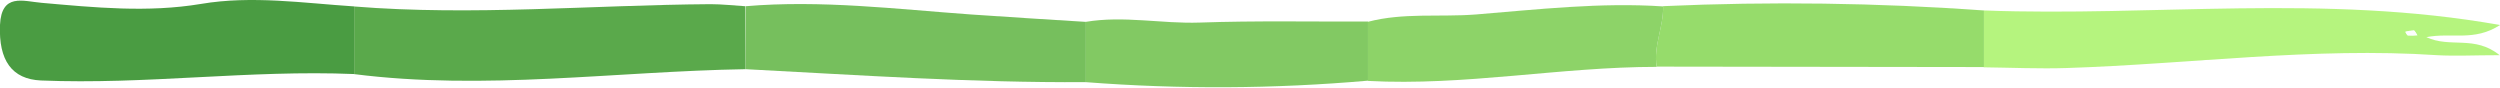
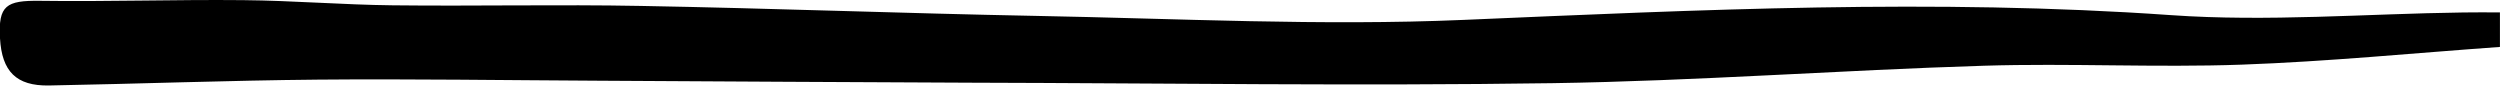
- <svg xmlns="http://www.w3.org/2000/svg" viewBox="0 0 389.59 13.6">
-   <defs>
-     <style>.cls-1{fill:#fcfefc;}.cls-2{fill:#5aa94b;}.cls-3{fill:#4a9c42;}.cls-4{fill:#b5f47e;}.cls-5{fill:#76bf5d;}.cls-6{fill:#96dc6b;}.cls-7{fill:#8dd368;}.cls-8{fill:#82c963;}</style>
-   </defs>
+ <svg xmlns="http://www.w3.org/2000/svg" viewBox="0 0 367.01 12.55">
  <g id="Calque_2" data-name="Calque 2">
    <g id="Calque_1-2" data-name="Calque 1">
-       <path class="cls-1" d="M213.19,12.57c15.07.81,29.95-2.23,45-2.19l51,.07c4.32.05,8.64.25,12.95.11,19.24-.61,38.4-3.28,57.71-2,2.84.19,5.7,0,9.73,0-3.91-3.16-7.67-1.06-11.42-2.81,3.92-.77,7.47.72,11.48-1.89-27.53-4.9-54-1.29-80.42-2.27a429.94,429.94,0,0,0-50-.67c-9.77-.61-19.5.51-29.21,1.26-5.59.43-11.26-.31-16.78,1.14-8.75,0-17.51-.15-26.25.16-5.94.2-11.84-1.1-17.76-.11-5.95-.38-11.91-.73-17.85-1.15C139.61,1.42,127.92,0,116.14,1c-1.8-.11-3.62-.34-5.42-.32C92.21.78,73.71,2.5,55.2,1c-8-.53-15.93-1.74-23.87-.4C23,2,14.76,1.17,6.48.44,3.6.19.24-1.12,0,3.88c-.25,5.56,1.86,8.46,6.36,8.66,16.3.69,32.53-1.67,48.83-1,20.36,2.59,40.65-.43,61-.77,17.65.92,35.29,2.13,53,2A267.37,267.37,0,0,0,213.19,12.57Z" />
-       <path class="cls-2" d="M116.19,10.78c-20.33.34-40.62,3.36-61,.77,0-3.51,0-7,0-10.54,18.51,1.49,37-.23,55.52-.36,1.8,0,3.62.21,5.42.32C116.16,4.24,116.17,7.51,116.19,10.78Z" />
-       <path class="cls-3" d="M55.2,1c0,3.51,0,7,0,10.54-16.3-.68-32.53,1.68-48.83,1C1.88,12.34-.23,9.44,0,3.88.24-1.12,3.6.19,6.48.44,14.76,1.17,23,2,31.33.61,39.27-.73,47.24.48,55.2,1Z" />
-       <path class="cls-4" d="M309.17,1.63c26.38,1,52.89-2.63,80.42,2.27-4,2.61-7.56,1.12-11.48,1.89,3.75,1.75,7.51-.35,11.42,2.81-4,0-6.89.16-9.73,0-19.31-1.29-38.47,1.38-57.71,2-4.31.14-8.63-.06-12.95-.11Zm67.54,3.86c-.25-.35-.39-.71-.53-.71a7,7,0,0,0-1.34.2c.14.2.25.54.41.56A9.46,9.46,0,0,0,376.71,5.49Z" />
-       <path class="cls-5" d="M116.19,10.78c0-3.27,0-6.54,0-9.81,11.78-1,23.47.45,35.18,1.29,5.94.42,11.9.77,17.85,1.15V12.8C151.48,12.91,133.84,11.7,116.19,10.78Z" />
-       <path class="cls-6" d="M309.17,1.63l0,8.82-51-.07c-.54-3.23,1.09-6.24,1-9.42A429.94,429.94,0,0,1,309.17,1.63Z" />
-       <path class="cls-7" d="M259.17,1c.09,3.18-1.54,6.19-1,9.42-15,0-29.91,3-45,2.19q0-4.61,0-9.21c5.52-1.45,11.19-.71,16.78-1.14C239.67,1.47,249.4.35,259.17,1Z" />
-       <path class="cls-8" d="M213.18,3.36q0,4.61,0,9.21a267.37,267.37,0,0,1-44,.23V3.41c5.92-1,11.82.31,17.76.11C195.67,3.21,204.43,3.39,213.18,3.36Z" />
-       <path class="cls-1" d="M376.71,5.49a9.46,9.46,0,0,1-1.46,0c-.16,0-.27-.36-.41-.56a7,7,0,0,1,1.34-.2C376.32,4.78,376.46,5.14,376.71,5.49Z" />
+       <path d="M367,1.82V6.89c-12.74.91-25.3,2.15-37.9,2.6s-25.25-.23-37.86.16c-21.12.65-42.22,2.24-63.34,2.56-28.46.42-56.93,0-85.4-.07-18.15-.06-36.3-.2-54.45-.29-13.81-.07-27.61-.28-41.42-.16-13.15.12-26.29.62-39.44.86C2.37,12.63.28,10.48,0,5.63S.94.06,5.84.12c9.94.14,19.9-.2,29.85-.1C43,.09,50.32.7,57.64.78,69.78.92,81.93.64,94.07.87c19.29.35,38.58,1.09,57.87,1.46,21,.39,42,1.49,62.93.59C249.48,1.44,284-.22,318.68,2.22c14.23,1,28.62-.2,42.93-.39C363.27,1.8,364.92,1.82,367,1.82Z" />
    </g>
  </g>
</svg>
